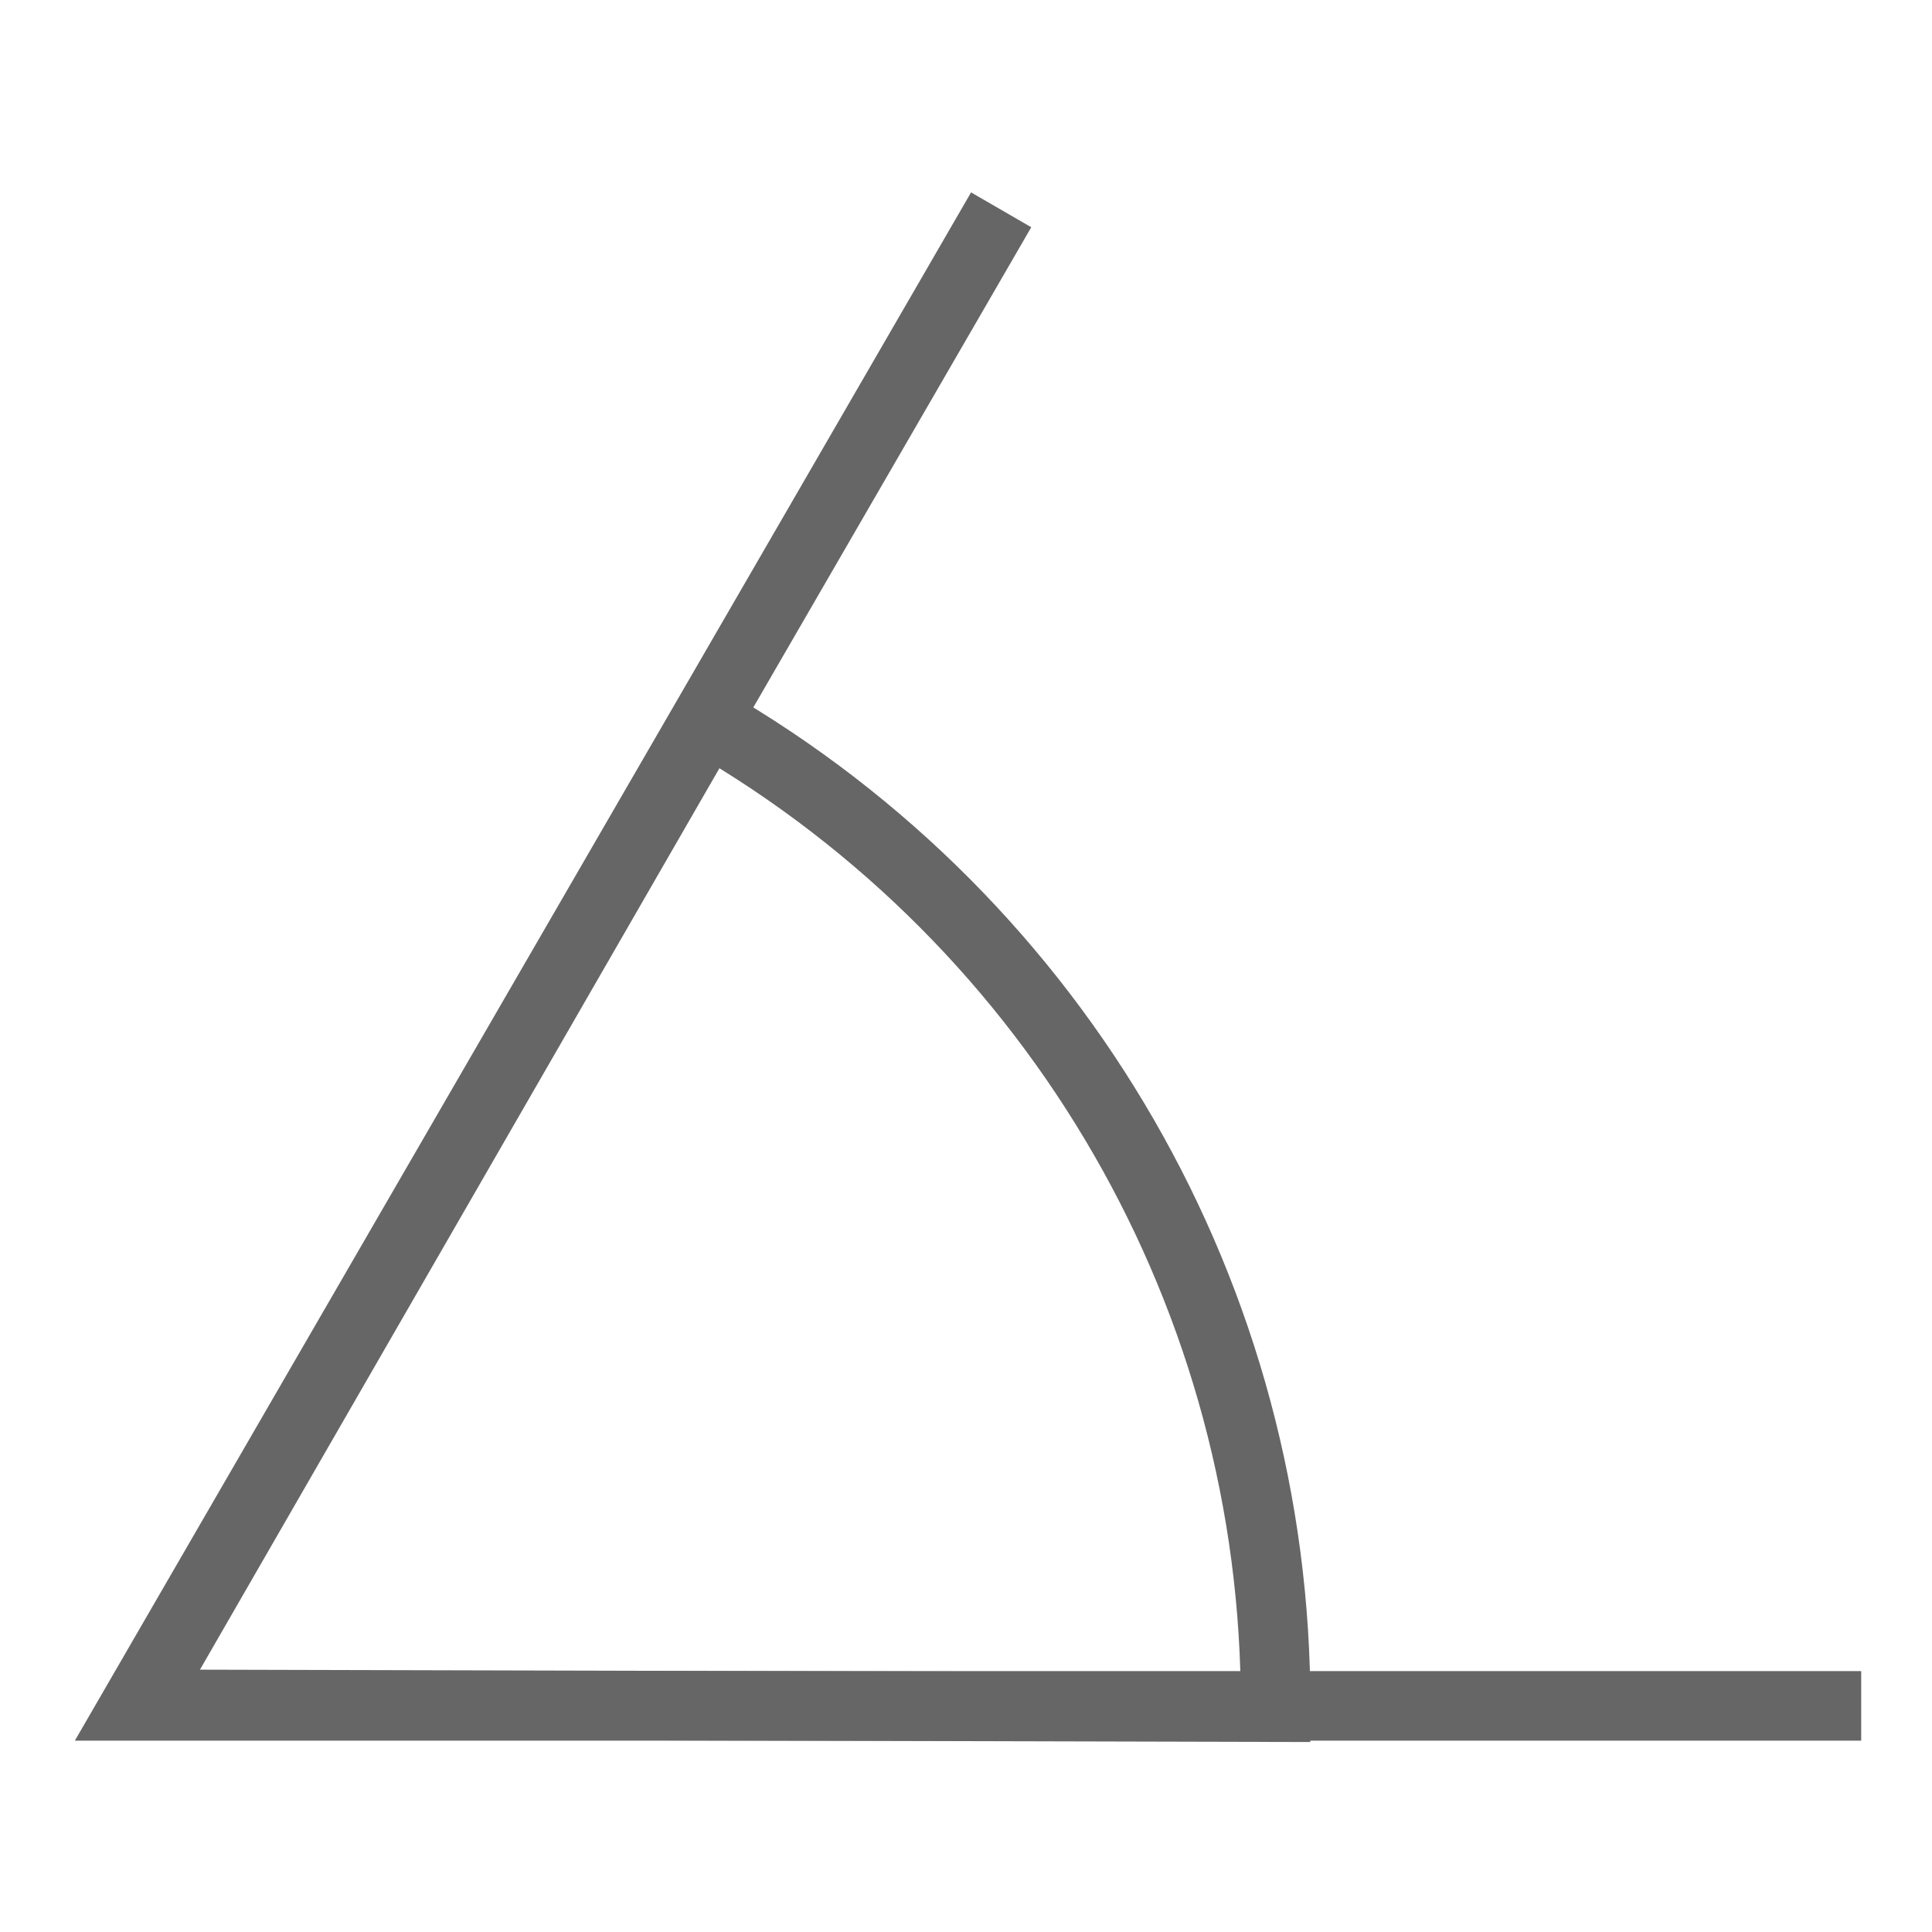
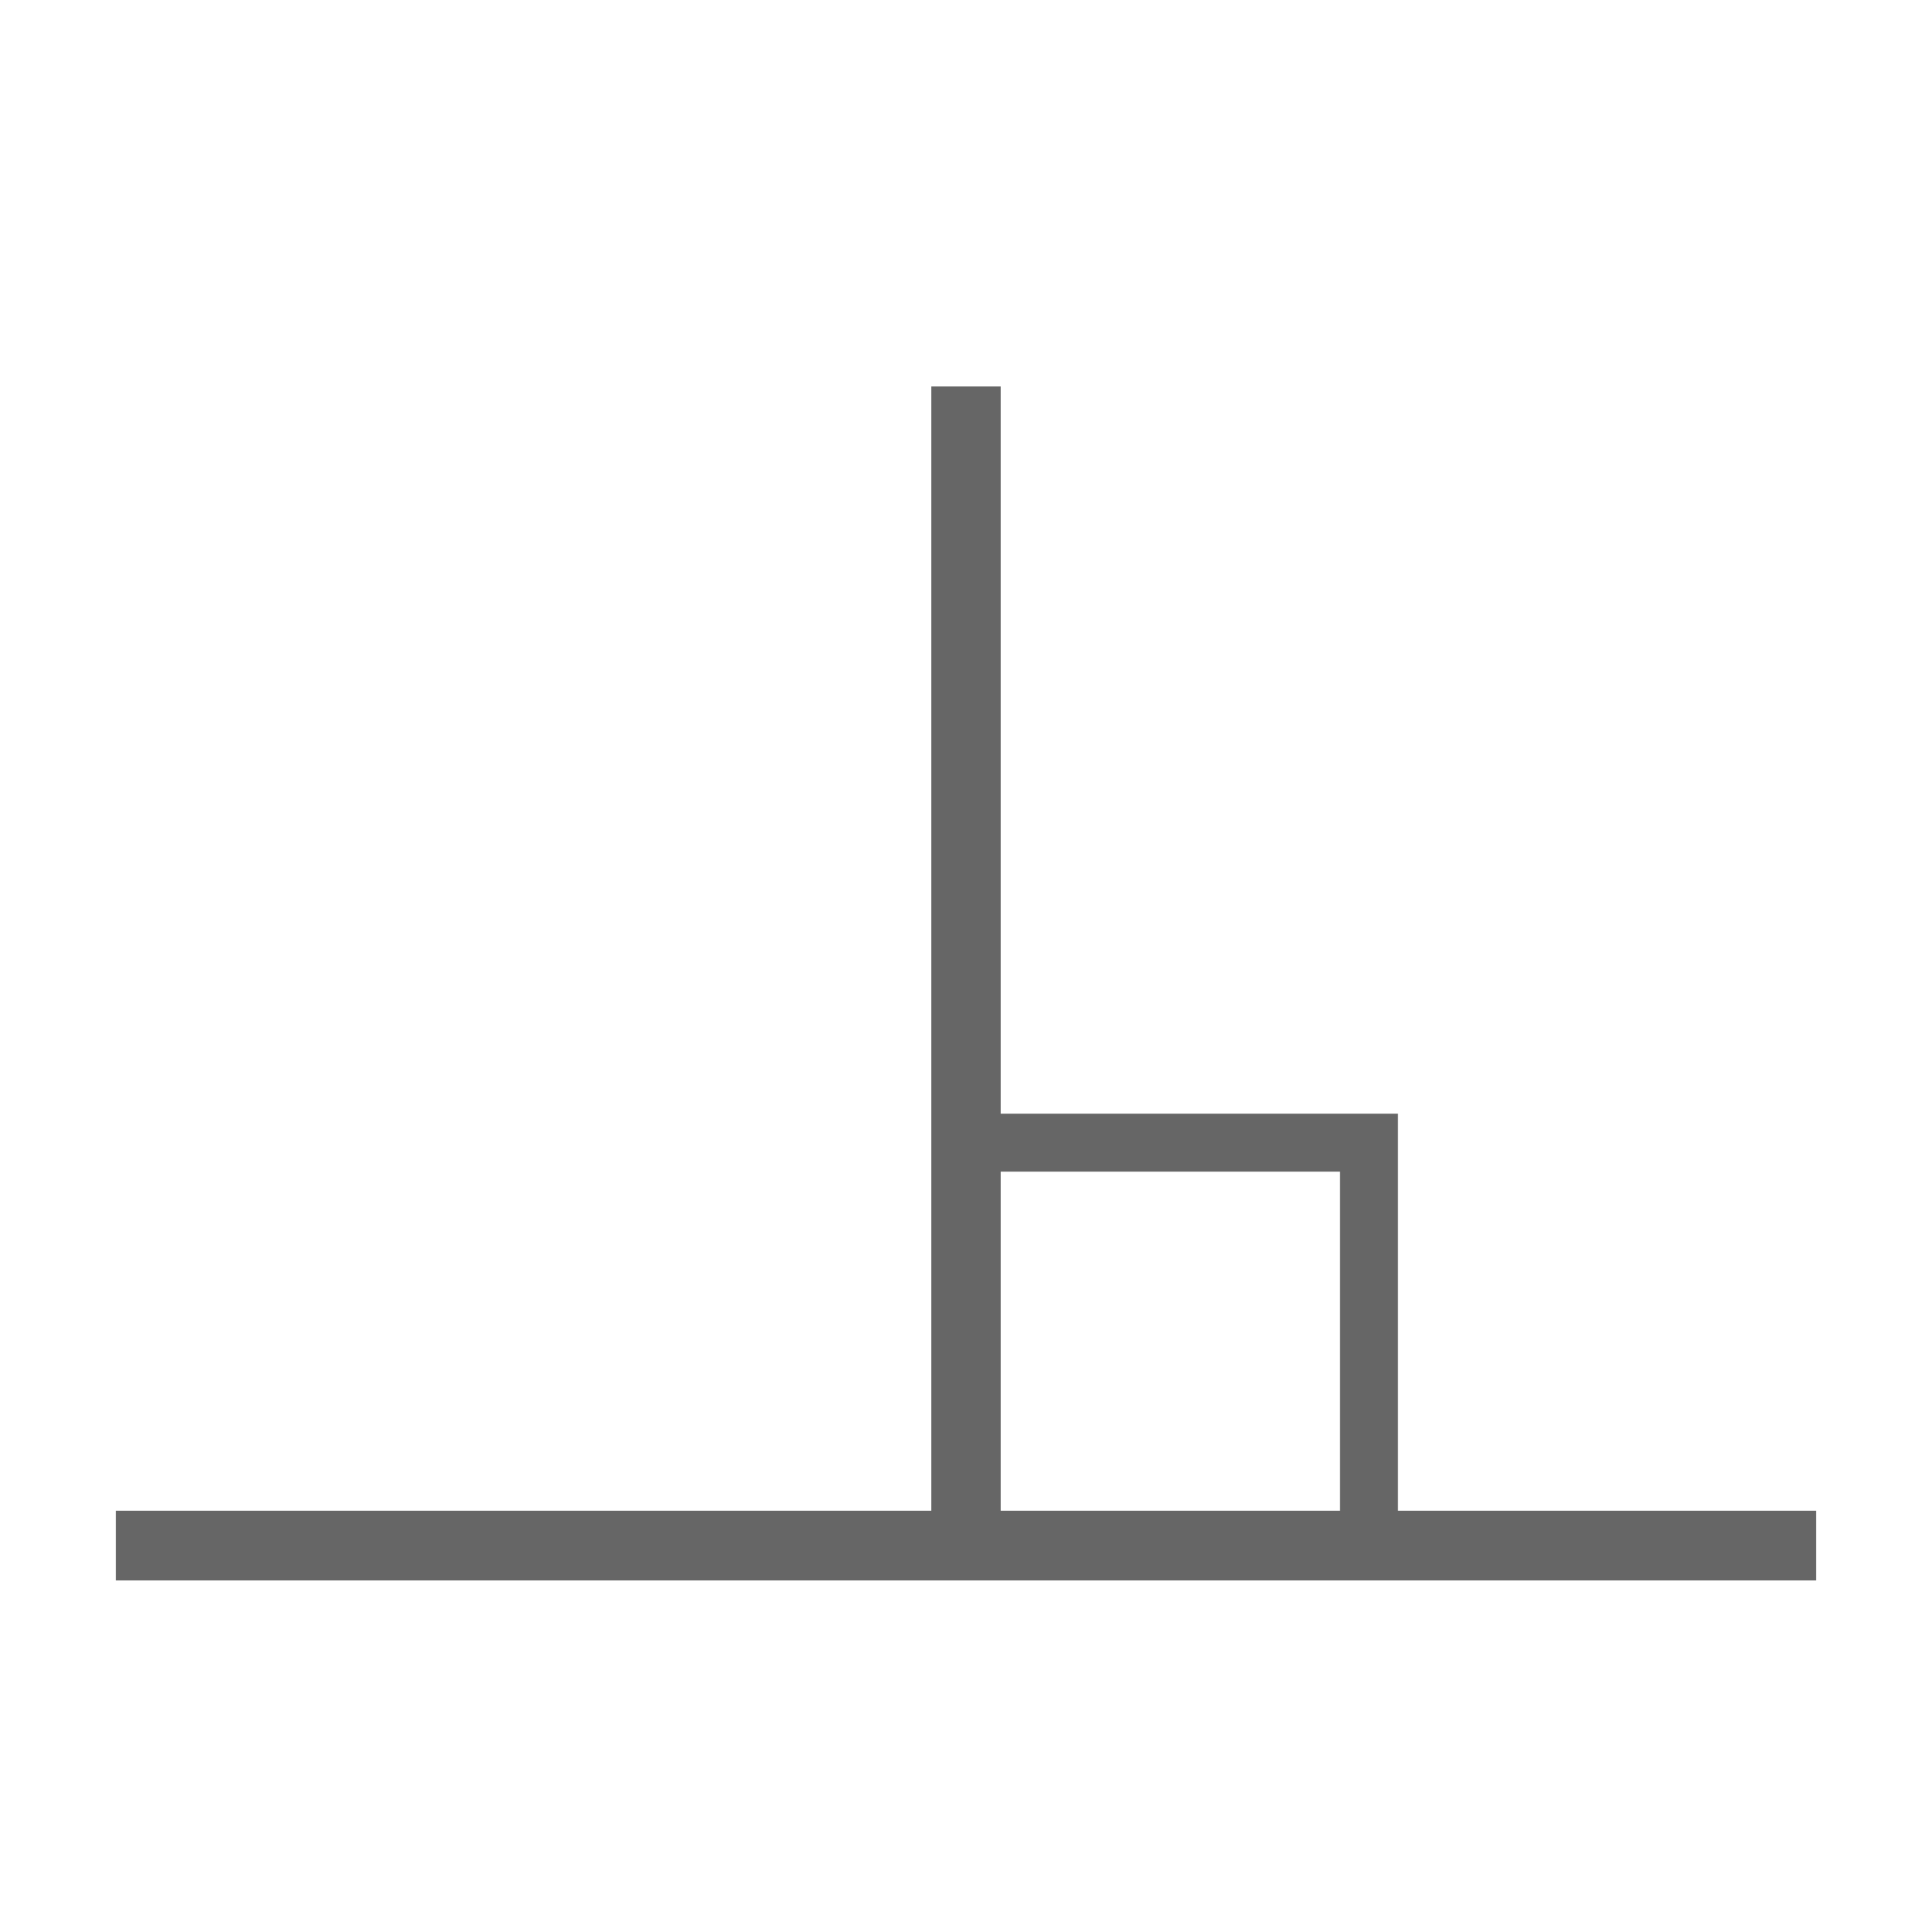
- <svg xmlns="http://www.w3.org/2000/svg" xmlns:ns1="https://boxy-svg.com" viewBox="0 0 500 500">
-   <polyline style="fill: none; stroke: rgb(102, 102, 102); stroke-width: 18px;" points="481.675 441.48 34.981 441.48 259.1 54.301" />
+ <svg xmlns="http://www.w3.org/2000/svg" viewBox="0 0 500 500">
  <polyline style="fill: rgb(216, 216, 216); stroke: rgb(0, 0, 0);" points="443.974 163.749" />
-   <path style="fill: none; stroke: rgb(102, 102, 102); stroke-width: 38.124px;" transform="matrix(0.472144, 0, 0, 0.472144, -17.94145, -44.99717)" d="M 425.5 490.112 A 622.529 622.529 0 0 1 737.195 1031.058 L 114.668 1029.488 Z" ns1:shape="pie 114.668 1029.488 0 622.529 29.954 90.145 1@384f251d" />
+   <line style="stroke-width: 18px; stroke: rgb(102, 102, 102);" x1="30" y1="400" x2="470" y2="400" />
+   <line style="stroke: rgb(102, 102, 102); stroke-width: 18px;" x1="250" y1="400" x2="250" y2="100" />
+   <rect x="250" y="295.723" width="104.277" height="104.277" style="fill: none; stroke: rgb(102, 102, 102); stroke-width: 15px;" />
</svg>
